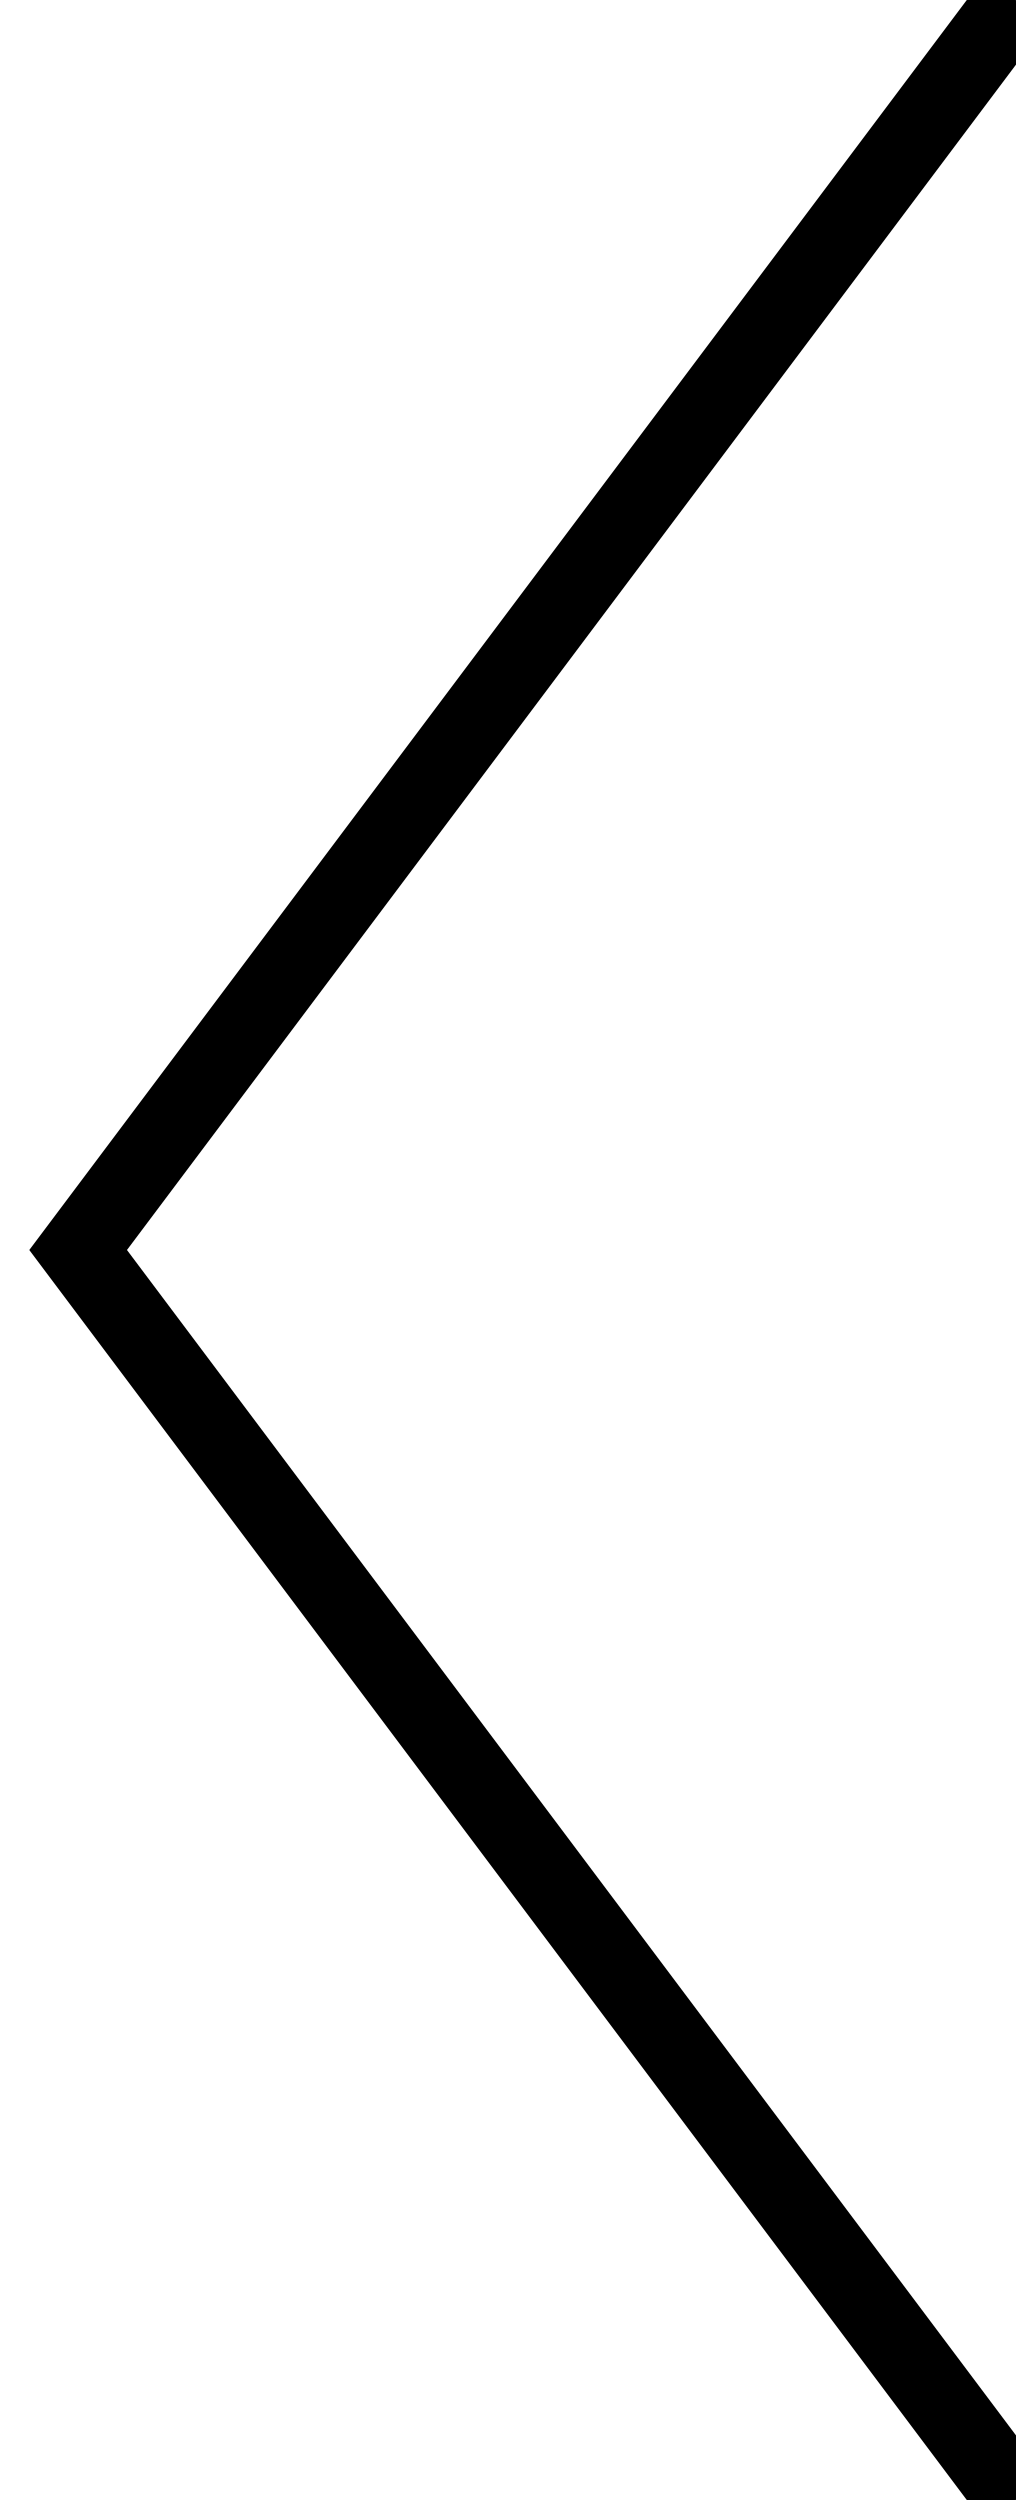
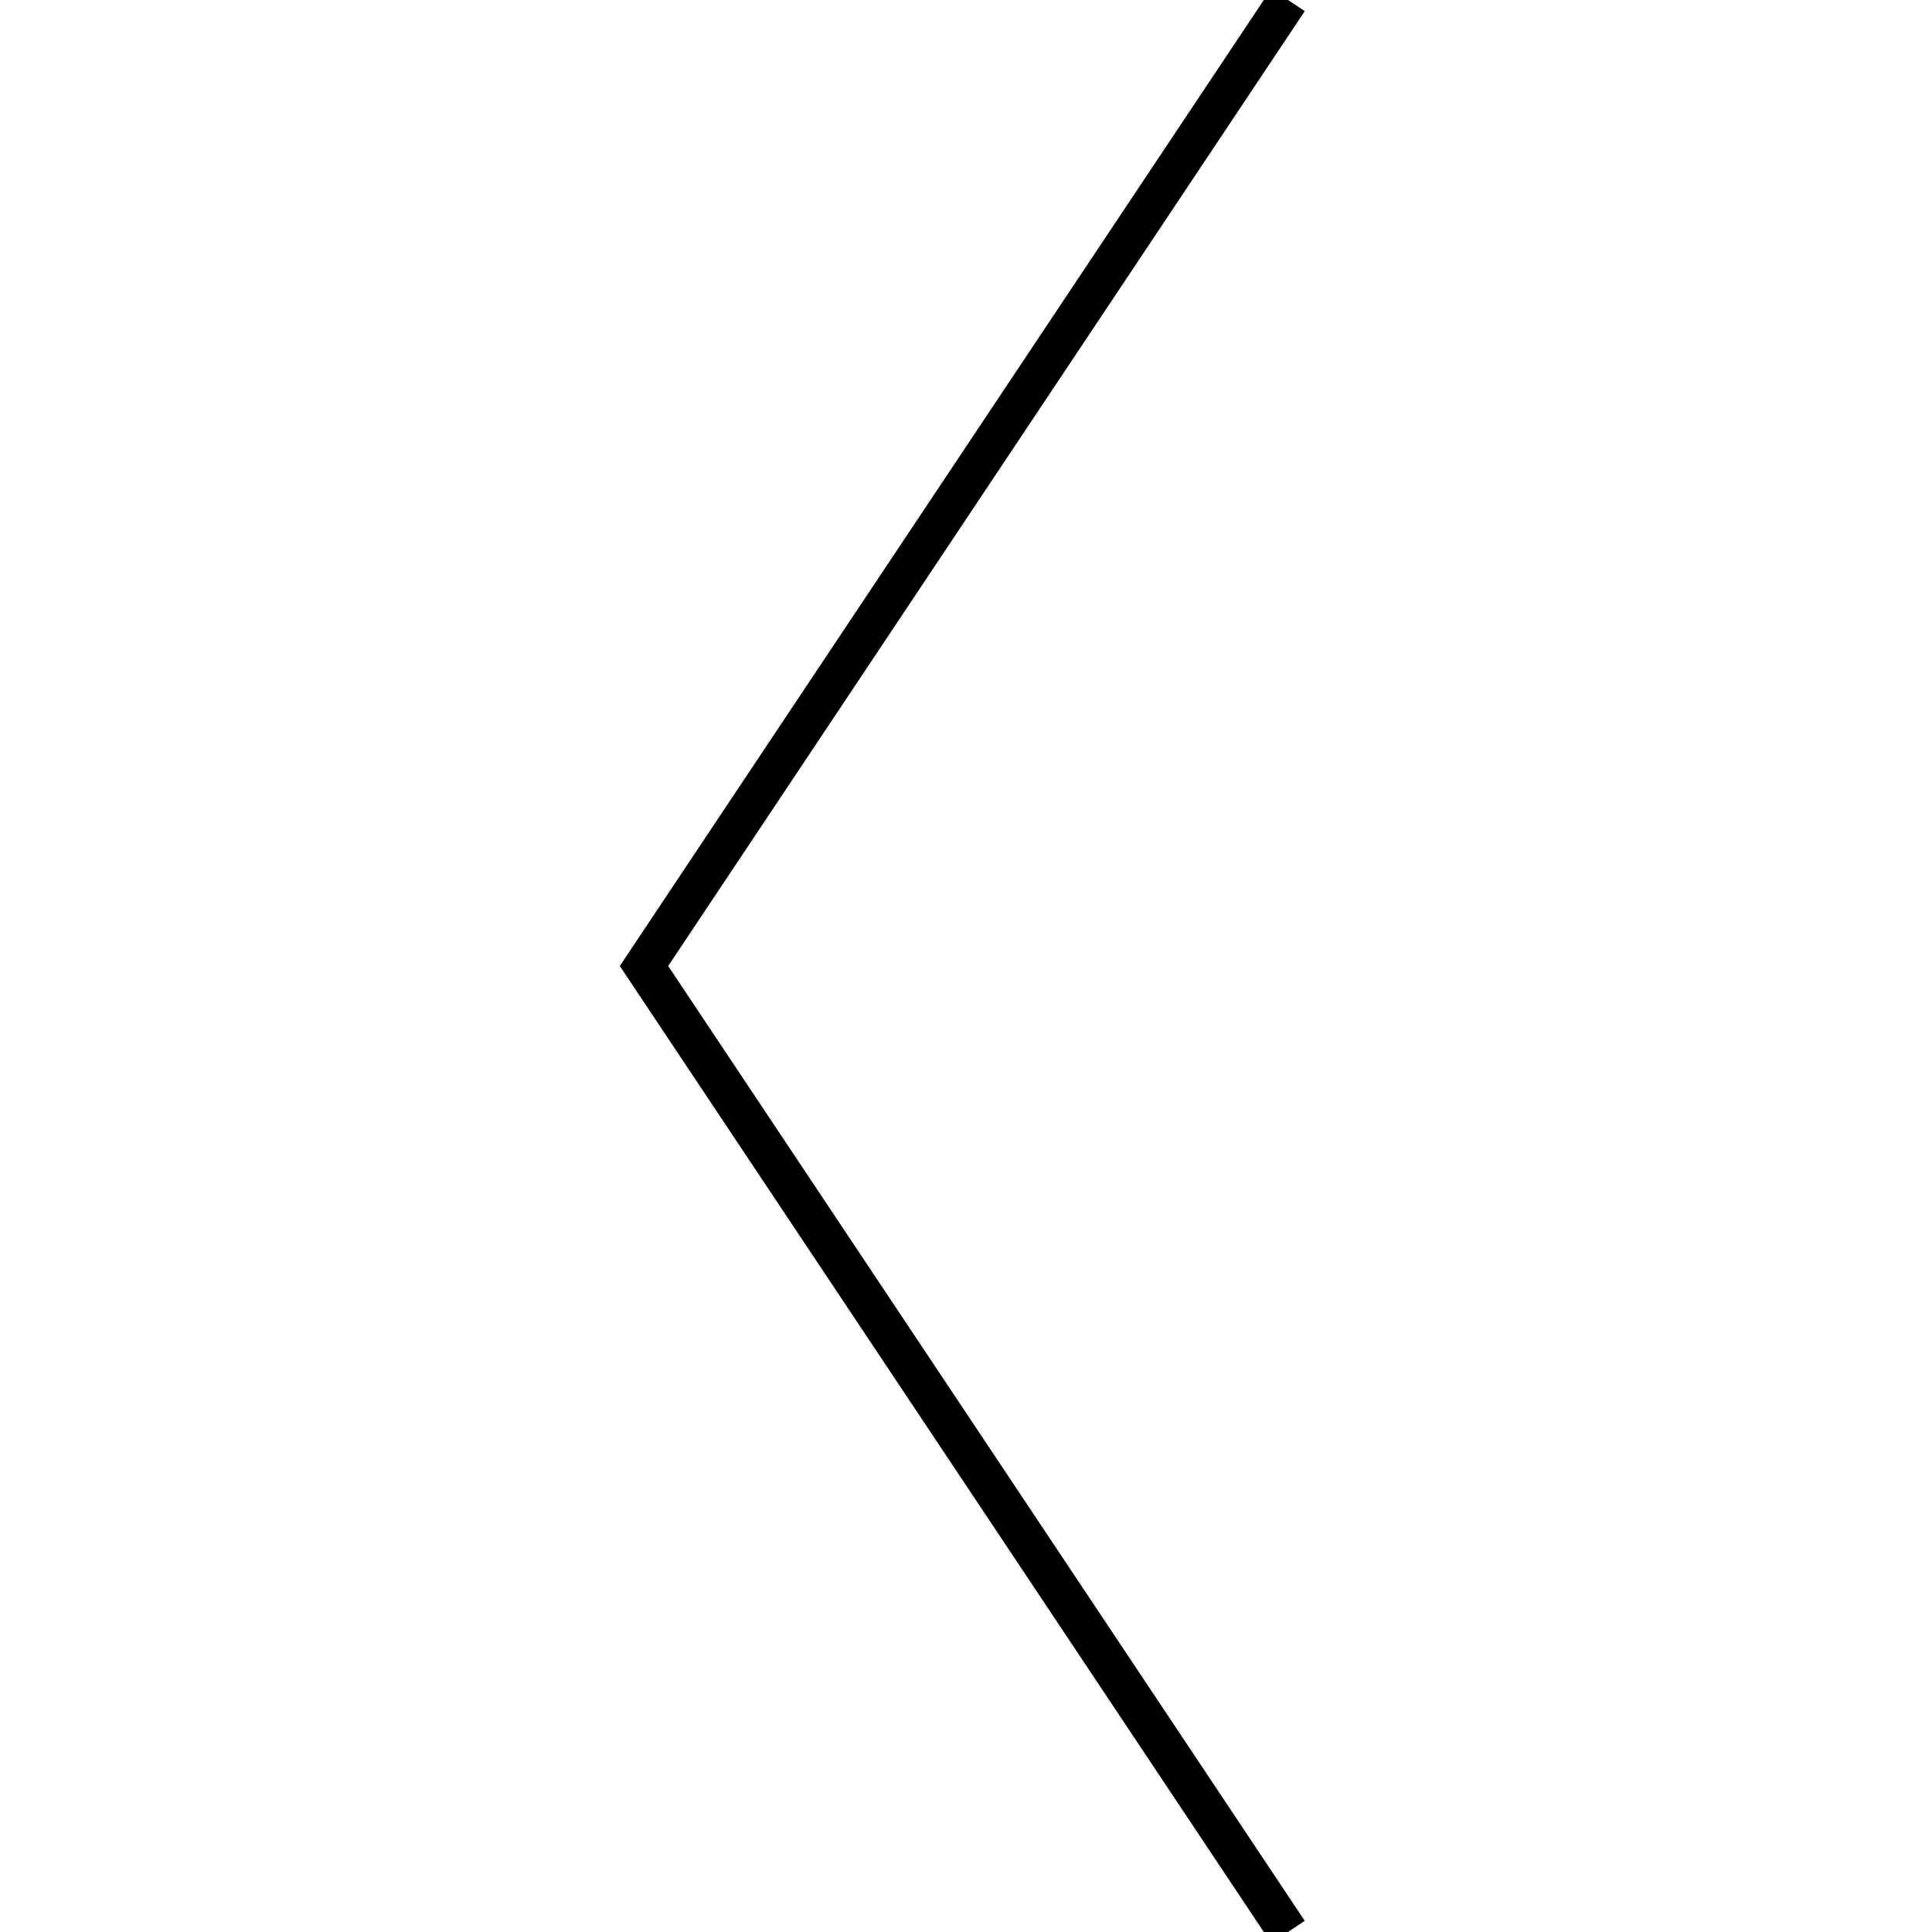
- <svg xmlns="http://www.w3.org/2000/svg" width="13px" height="32px" viewBox="0 0 13 32" version="1.1">
+ <svg xmlns="http://www.w3.org/2000/svg" width="48px" height="48px" viewBox="0 0 48 48" version="1.1">
  <defs />
  <g id="page" stroke="none" stroke-width="1" fill="none" fill-rule="evenodd">
    <g id="leftangle135" stroke="#000000">
-       <polyline id="Path-5" points="13 0 1 16 13 32" />
+       <polyline id="Path-5" points="32 0 16 24 32 48" />
    </g>
  </g>
</svg>
